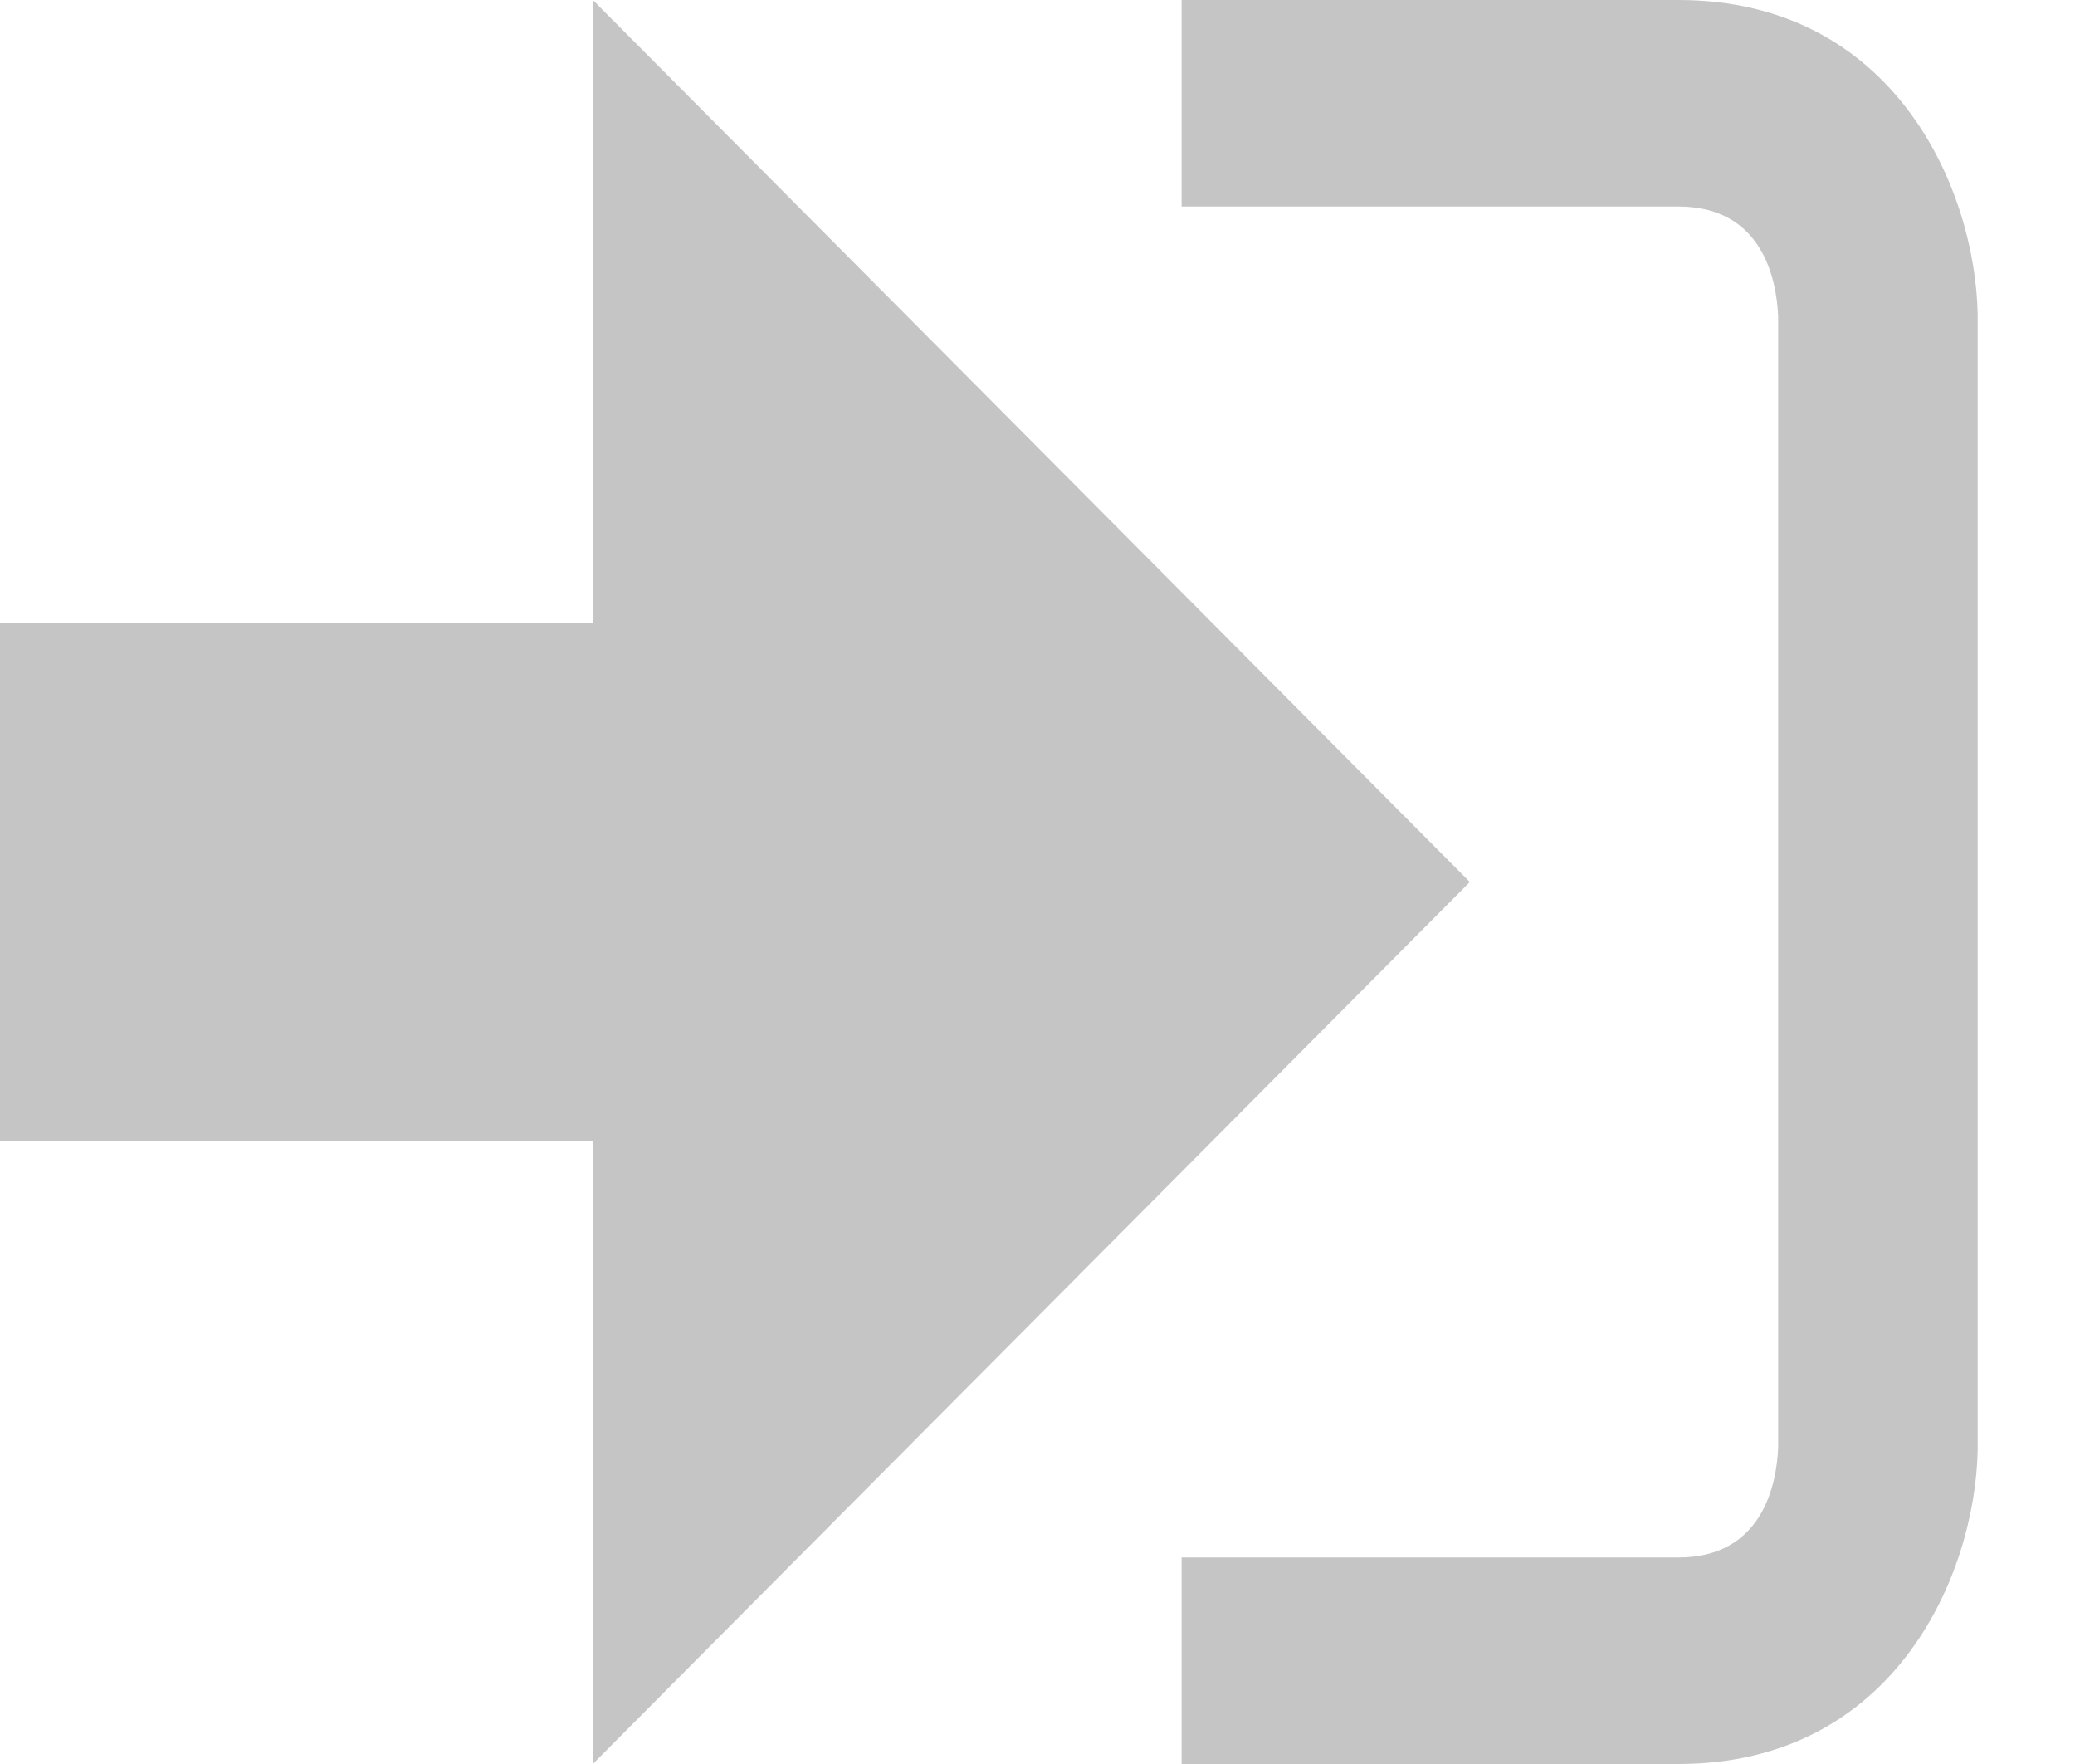
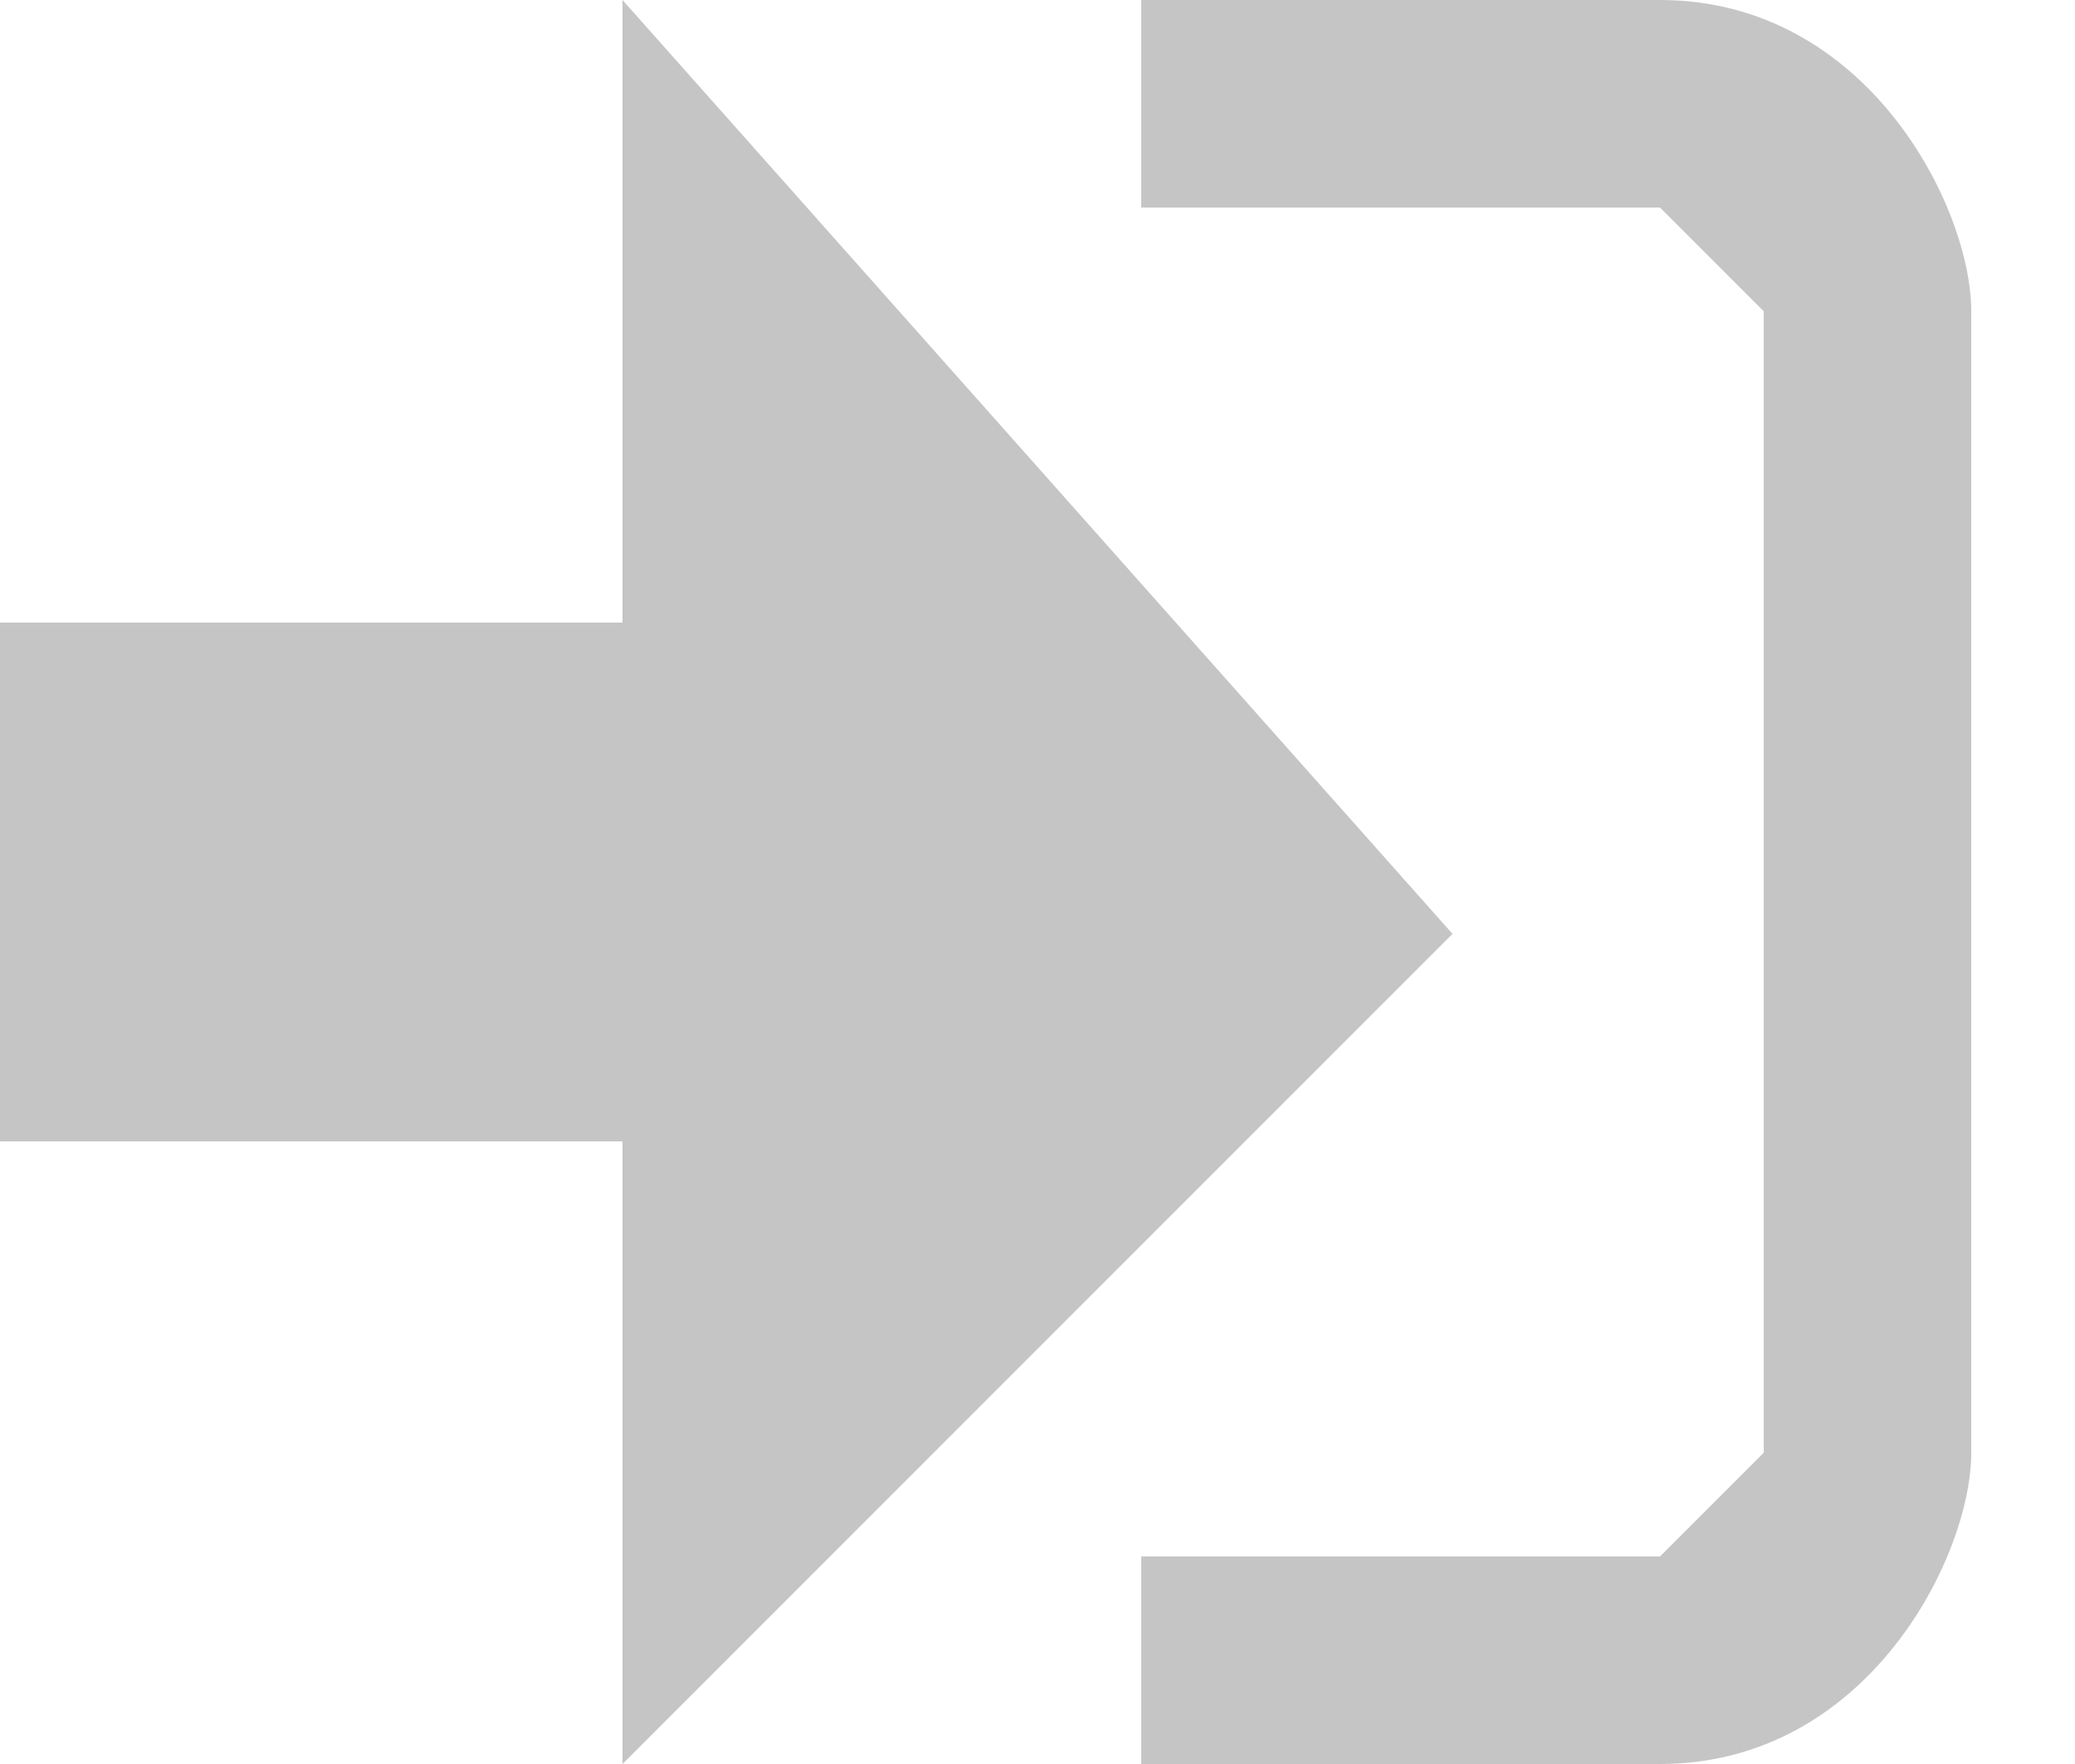
- <svg xmlns="http://www.w3.org/2000/svg" width="20" height="17" viewBox="0 0 20 17" fill="none">
-   <path d="M14.167 8.5L5.714 0V6H0V11H5.714V17L14.167 8.5Z" fill="#C5C5C5" />
-   <path d="M16.177 15.01H11.389V17H16.177C18.251 17 19.038 15.19 19.062 13.974V3.028C19.038 1.811 18.251 0 16.177 0H11.389V1.99H16.177C16.976 1.99 17.122 2.671 17.139 3.047V13.951C17.123 14.327 16.976 15.01 16.177 15.01Z" fill="#C5C5C5" />
+ <svg xmlns="http://www.w3.org/2000/svg" width="20" height="17" fill="none">
+   <path d="M14 9L6 0v6H0v5h6v6l8-8z" fill="#C5C5C5" />
+   <path d="M16 15h-5v2h5c2 0 3-2 3-3V3c0-1-1-3-3-3h-5v2h5l1 1v11l-1 1z" fill="#C5C5C5" />
</svg>
